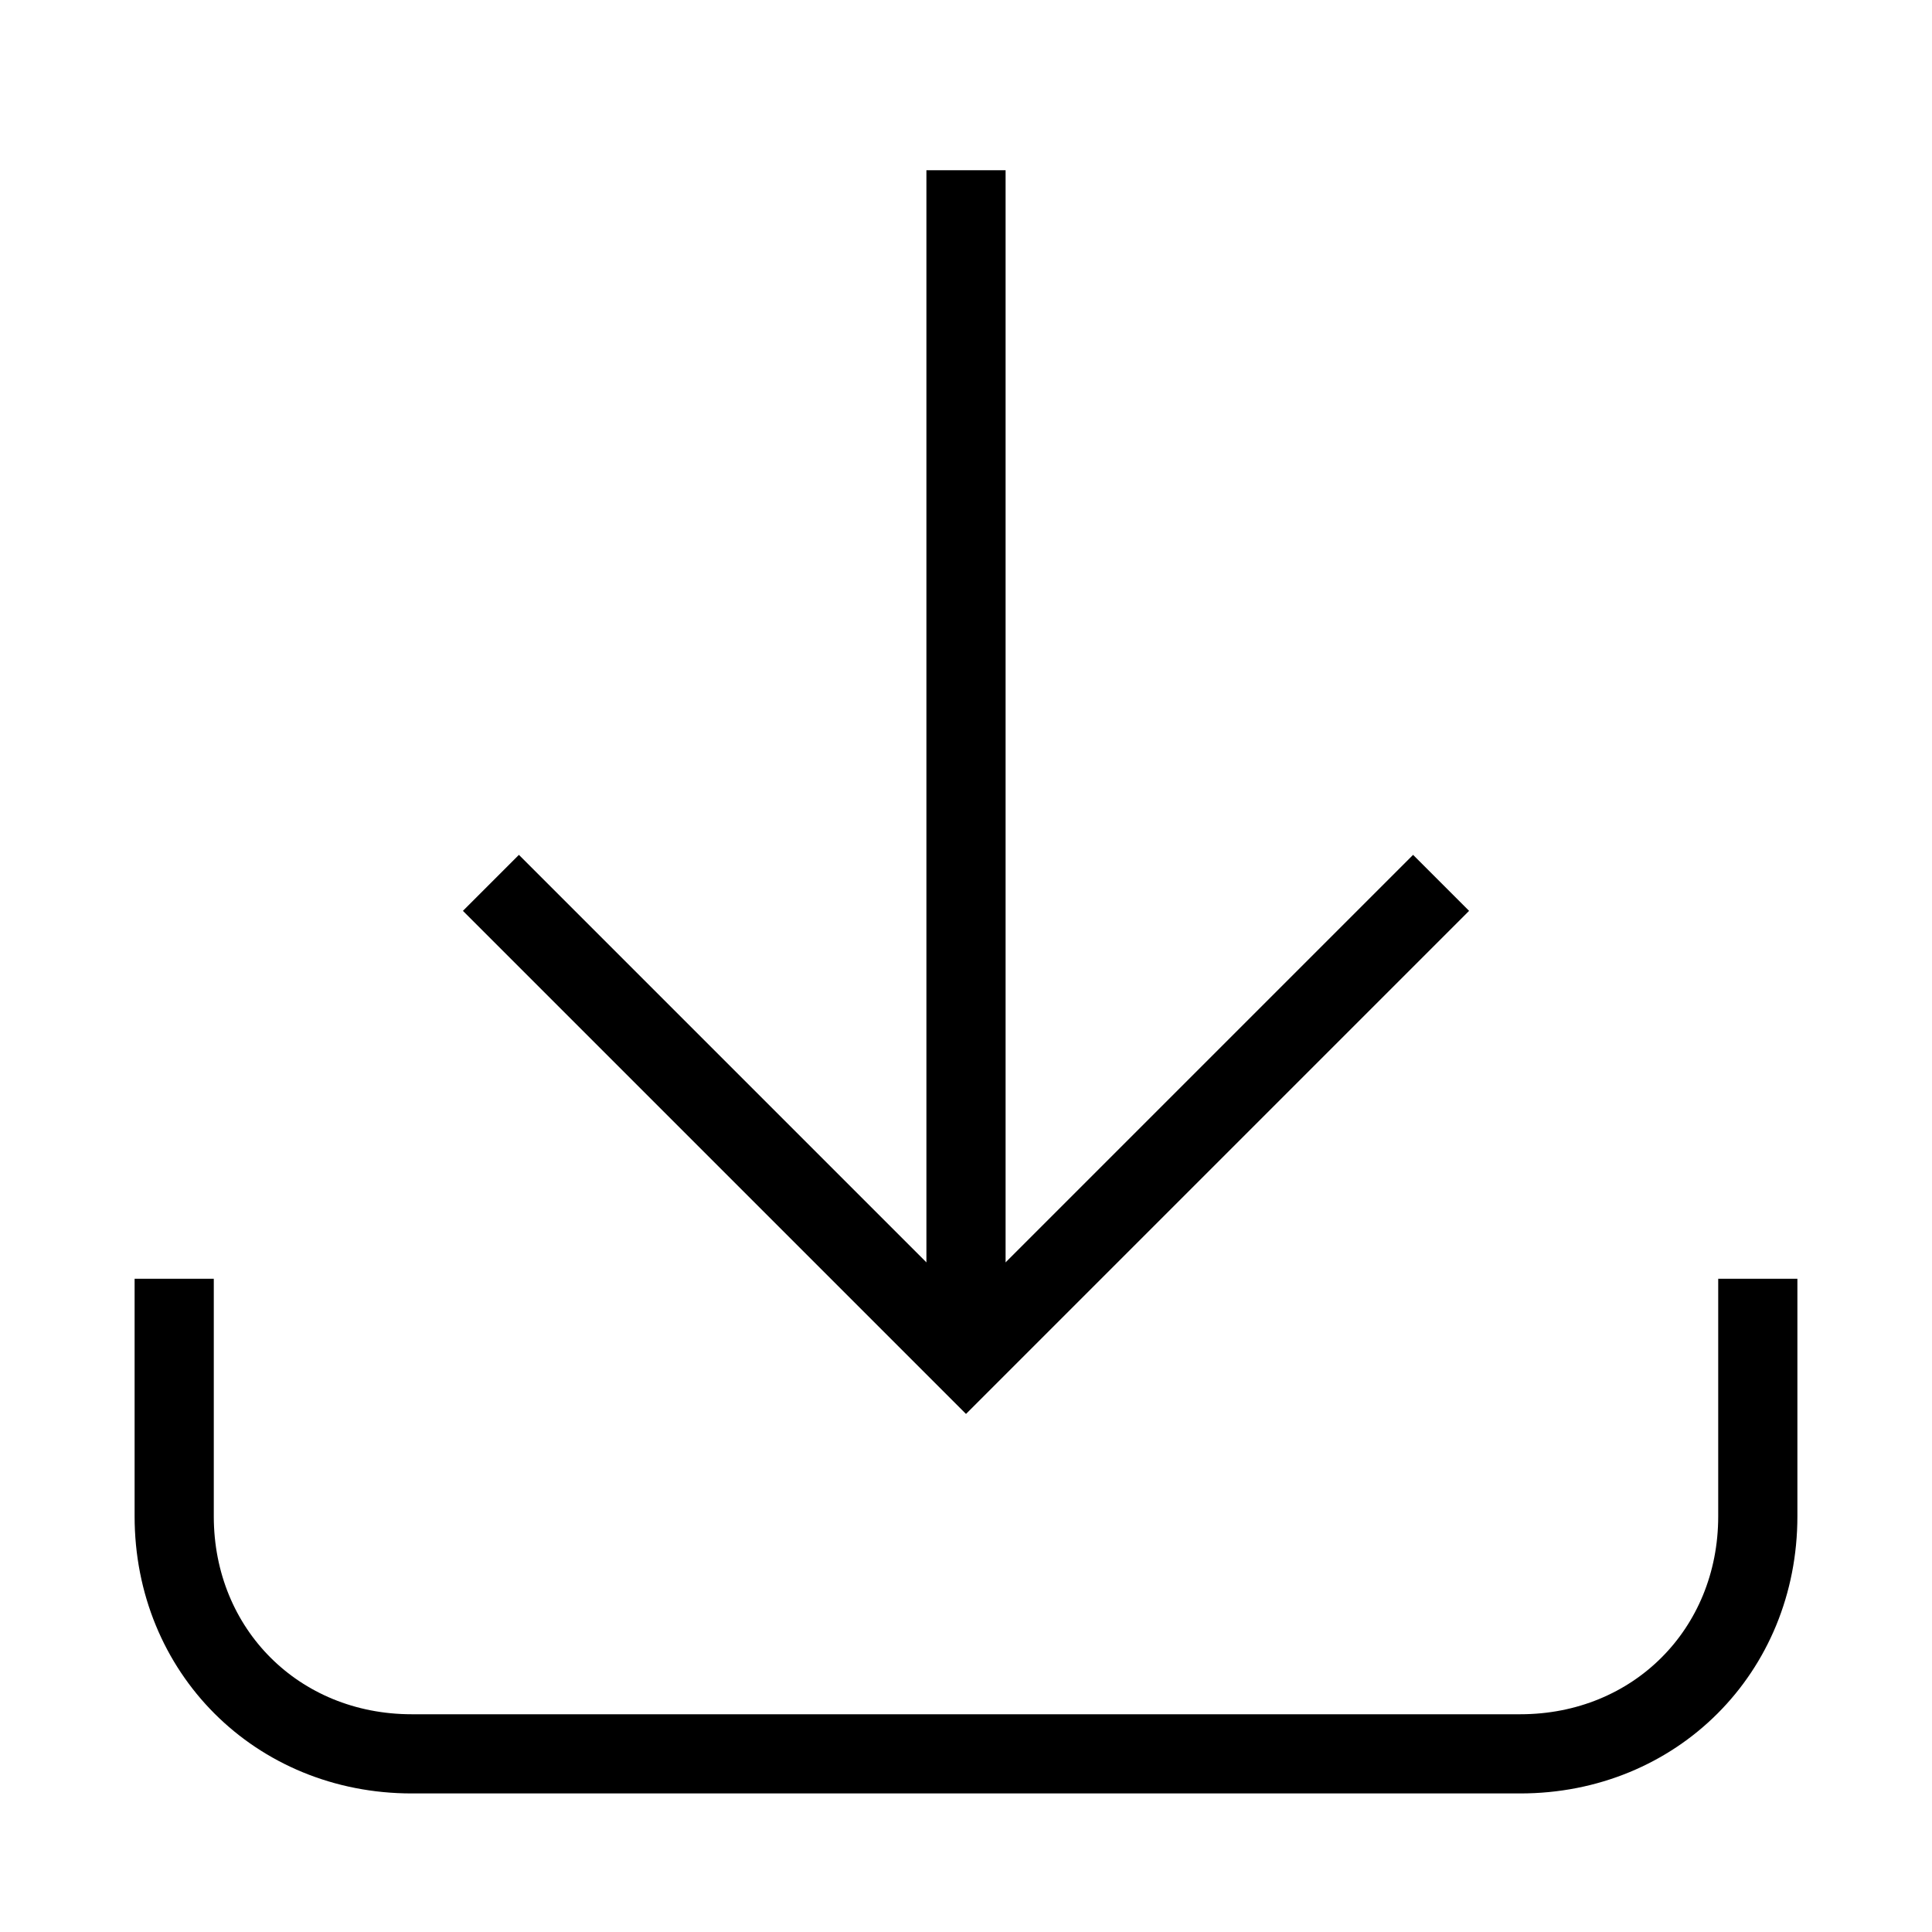
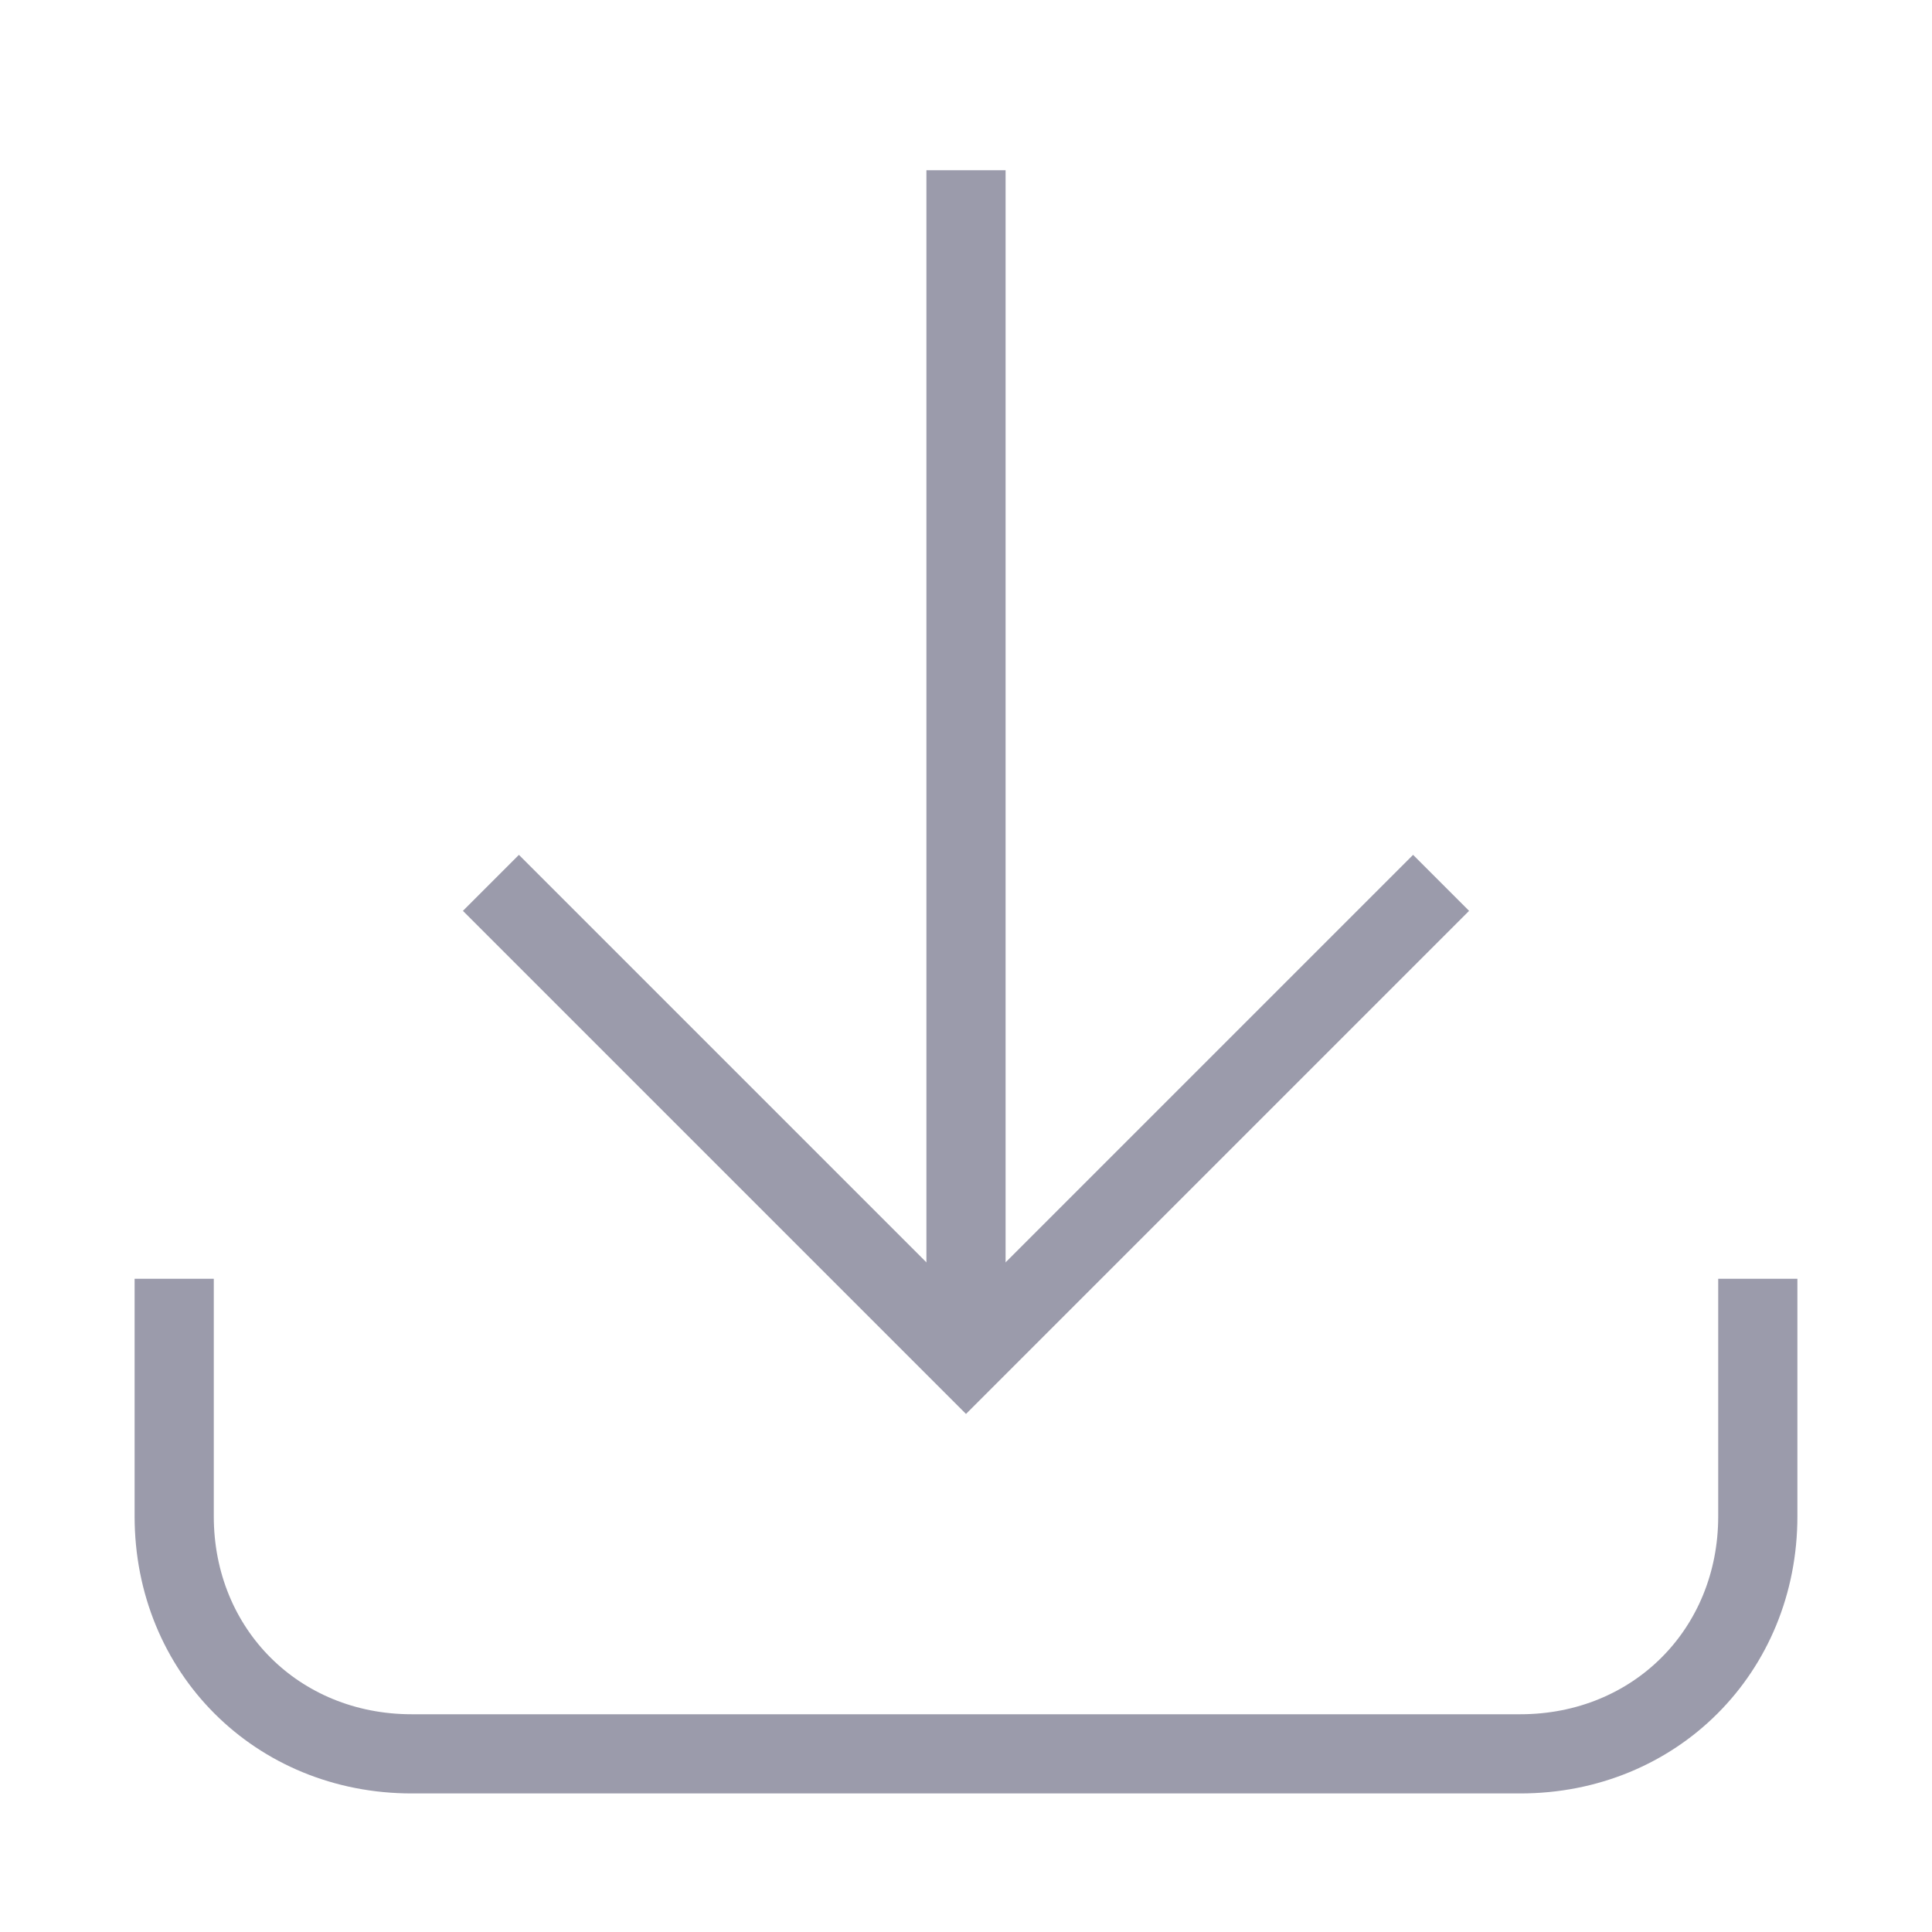
- <svg xmlns="http://www.w3.org/2000/svg" width="20px" height="20px" version="1.1" viewBox="0 0 24.4 23.9" style="enable-background:new 0 0 24.4 23.9;" xml:space="preserve">
-   <style type="text/css">
+ <svg xmlns="http://www.w3.org/2000/svg" width="20px" height="20px" version="1.1" viewBox="0 0 24.4 23.9" style="enable-background:new 0 0 24.4 23.9;" xml:space="preserve" id="svg10">
+   <defs id="defs14" />
+   <style type="text/css" id="style2">
	.st0{fill:none;stroke:#000000;}
</style>
-   <path class="st0" d="M2.2,15.9v3c0,1.7,1.3,3,3,3h14c1.7,0,3-1.3,3-3v-3" />
-   <path class="st0" d="M12.2,1.9v15" />
-   <polyline class="st0" points="6.2,10.9 12.2,16.9 18.2,10.9 " />
+   <path class="st0" d="M2.2,15.9v3c0,1.7,1.3,3,3,3h14c1.7,0,3-1.3,3-3v-3" id="path4" style="stroke:#9b9bab;stroke-opacity:1" />
+   <path class="st0" d="M12.2,1.9v15" id="path6" style="stroke:#9b9bab;stroke-opacity:1" />
+   <polyline class="st0" points="6.2,10.9 12.2,16.9 18.2,10.9 " id="polyline8" style="stroke:#9b9bab;stroke-opacity:1" />
</svg>
